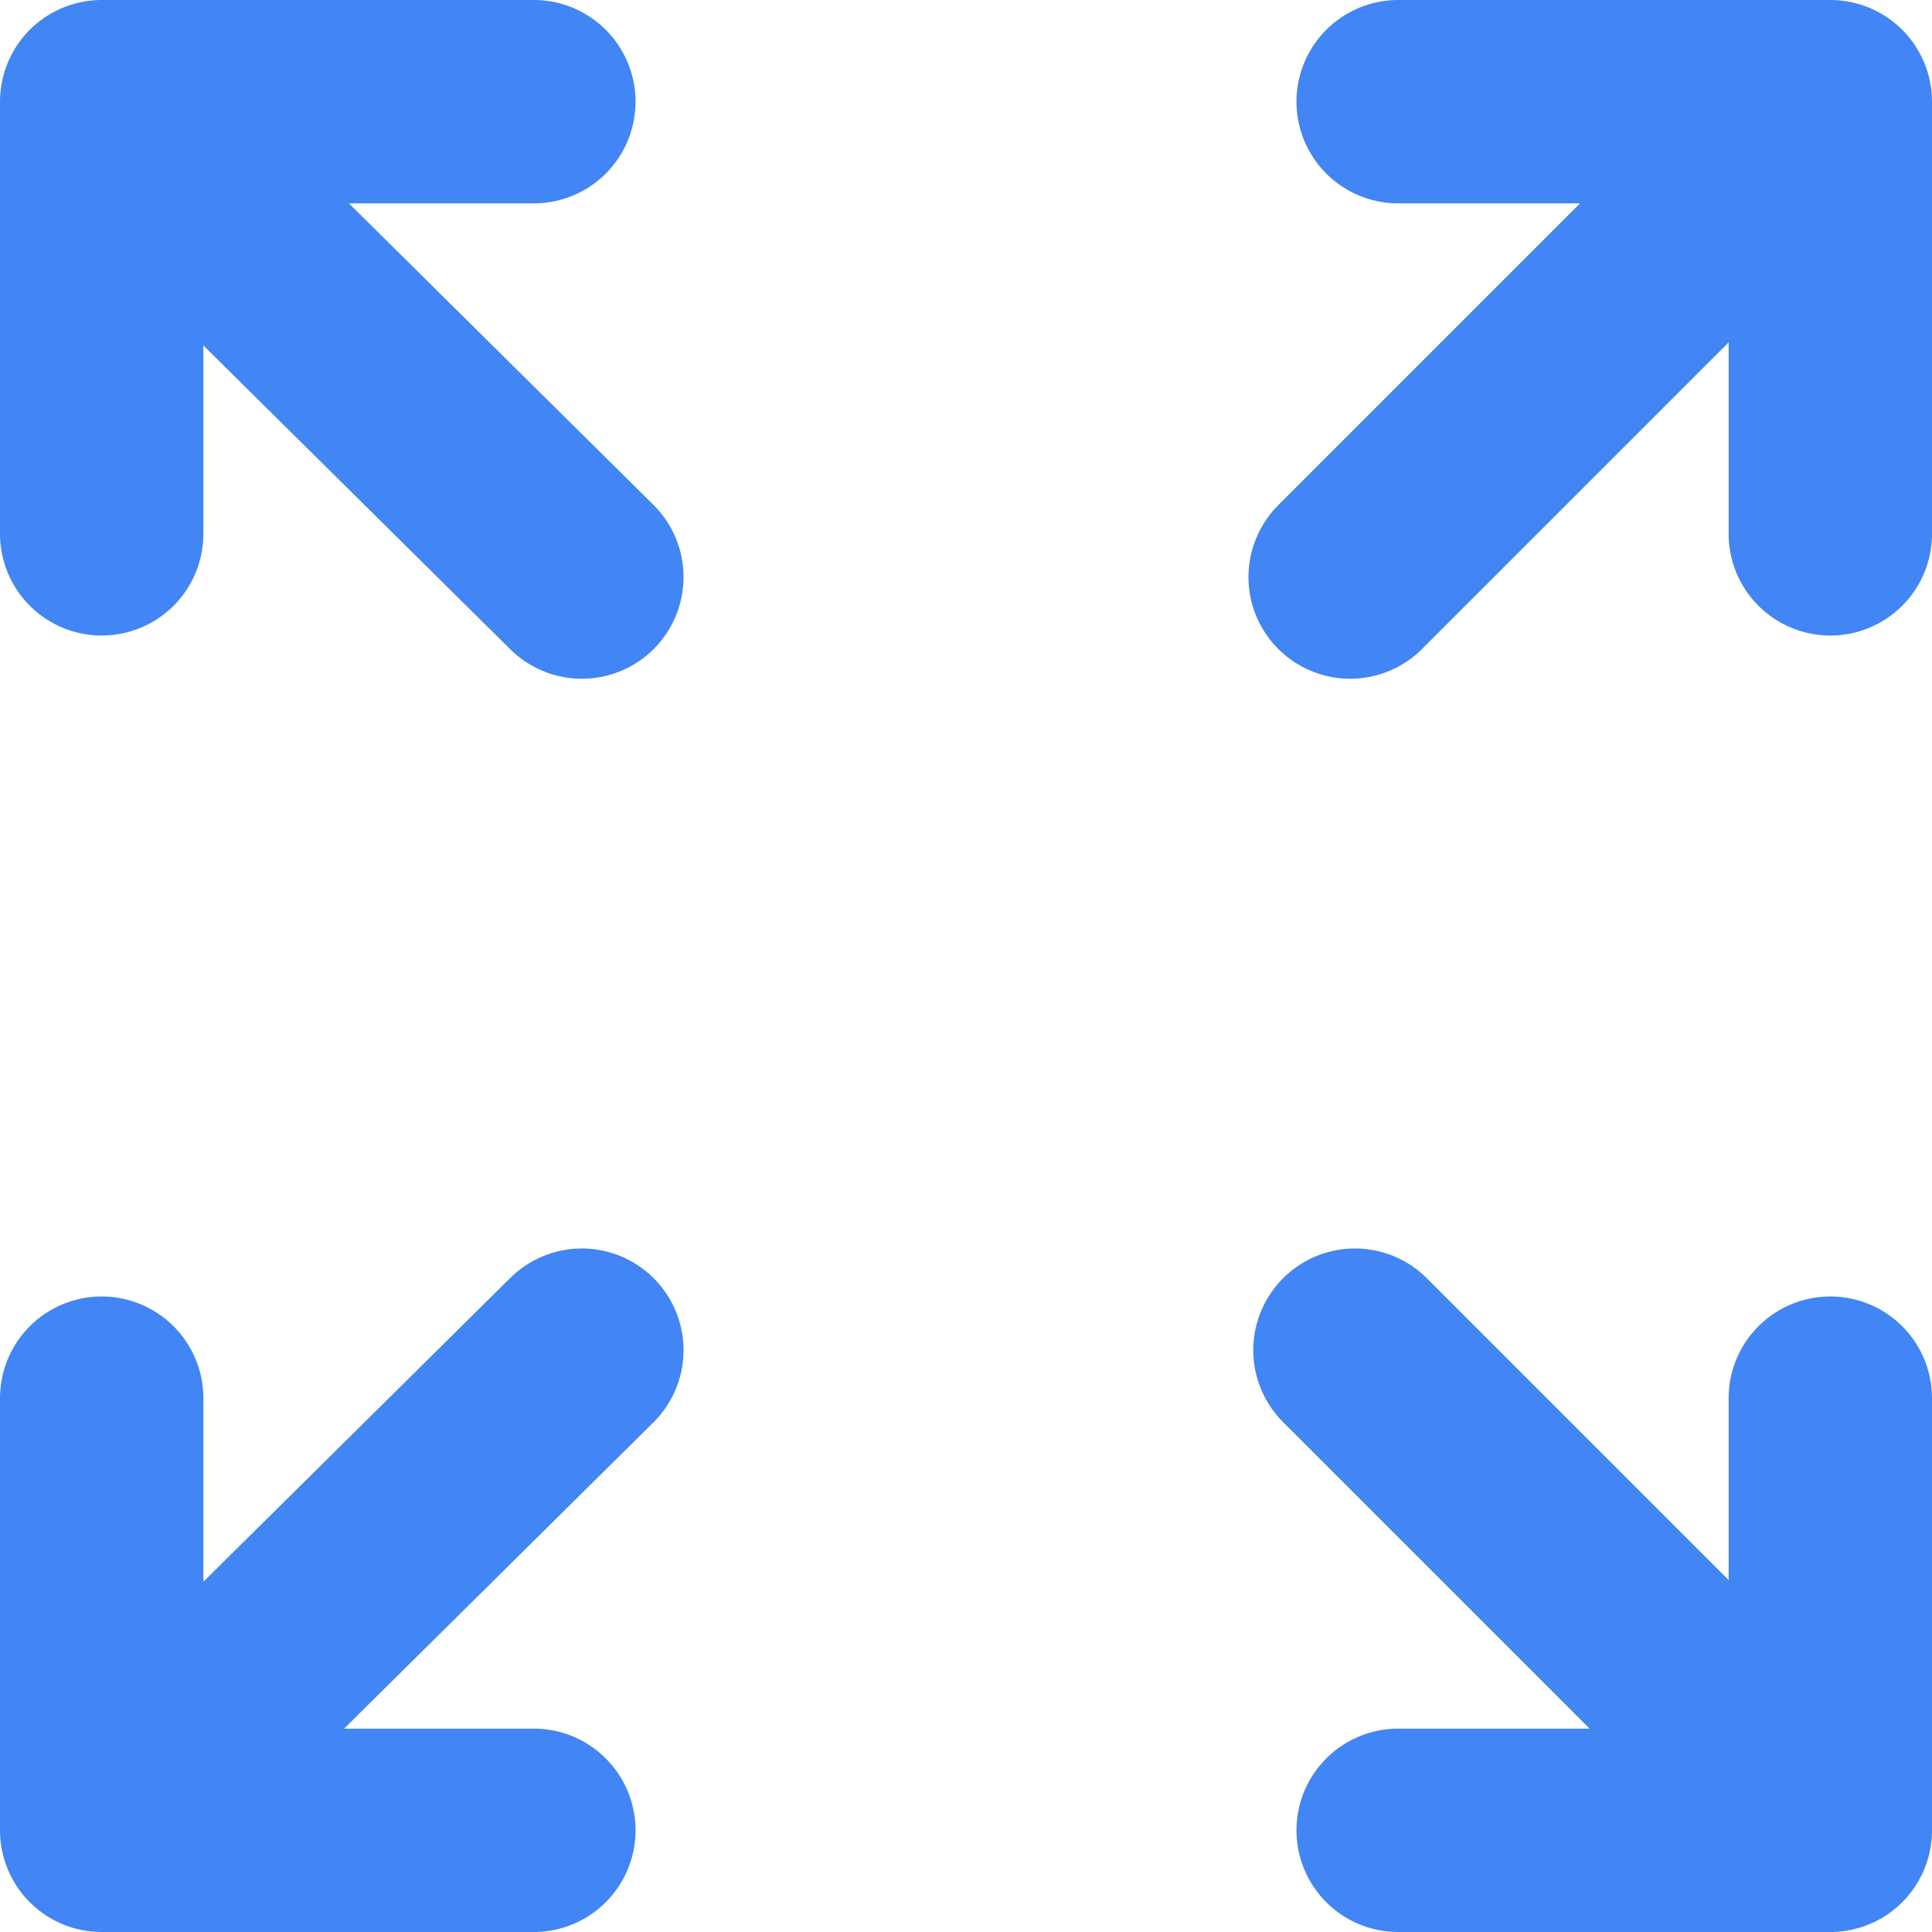
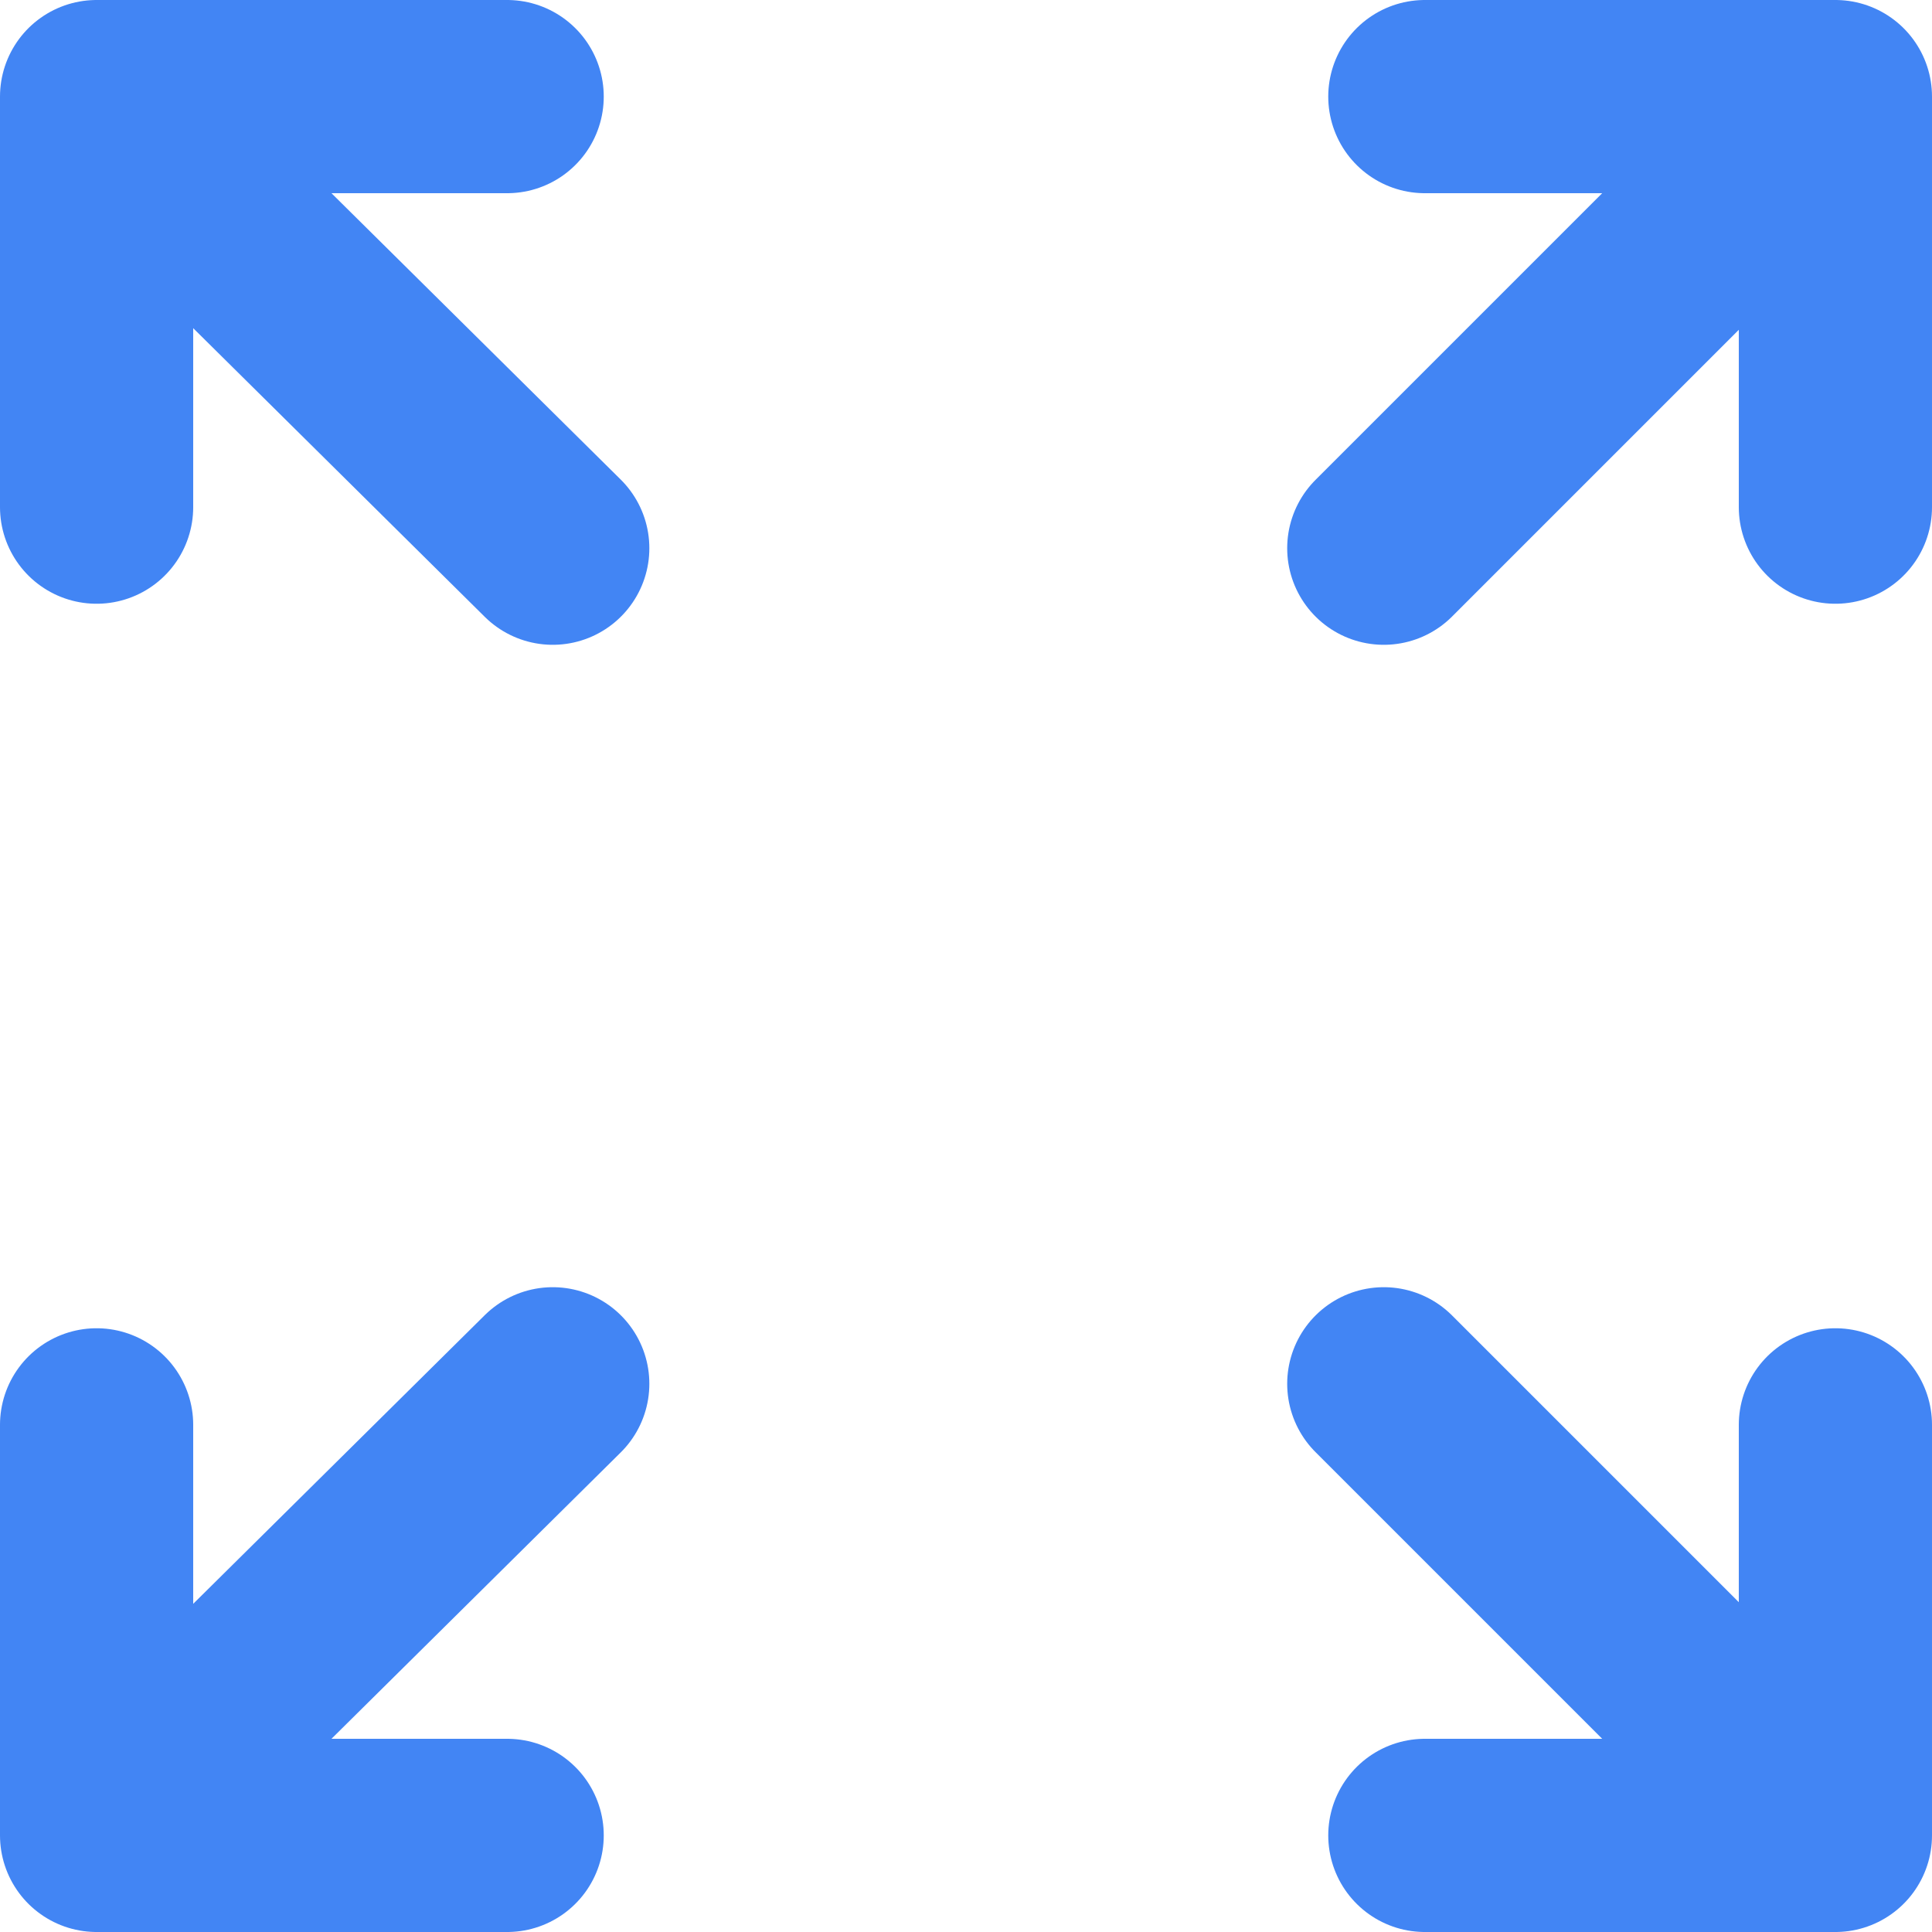
- <svg xmlns="http://www.w3.org/2000/svg" width="19" height="19" viewBox="0 0 19 19" fill="none">
-   <path d="M1 1L5.722 5.675M1 17.953L5.722 13.278M18 17.953L13.325 13.278M17.953 1L13.278 5.675M13.75 1H18V5.25M18 13.75V18H13.75M5.25 18H1V13.75M1 5.25V1H5.25" stroke="#4285F4" stroke-width="2" stroke-linecap="round" stroke-linejoin="round" />
+ <svg xmlns="http://www.w3.org/2000/svg" width="20" height="20" viewBox="0 0 20 20" fill="none">
+   <path d="M1 1L5.722 5.675M1 1V5.25M1 1H5.25M1 19L5.722 14.325M1 19H5.25M1 19V14.75M19 19L14.325 14.325M19 19V14.75M19 19H14.75M19 1L14.325 5.675M19 1H14.75M19 1V5.25" stroke="#4285F4" stroke-width="2" stroke-linecap="round" stroke-linejoin="round" />
</svg>
